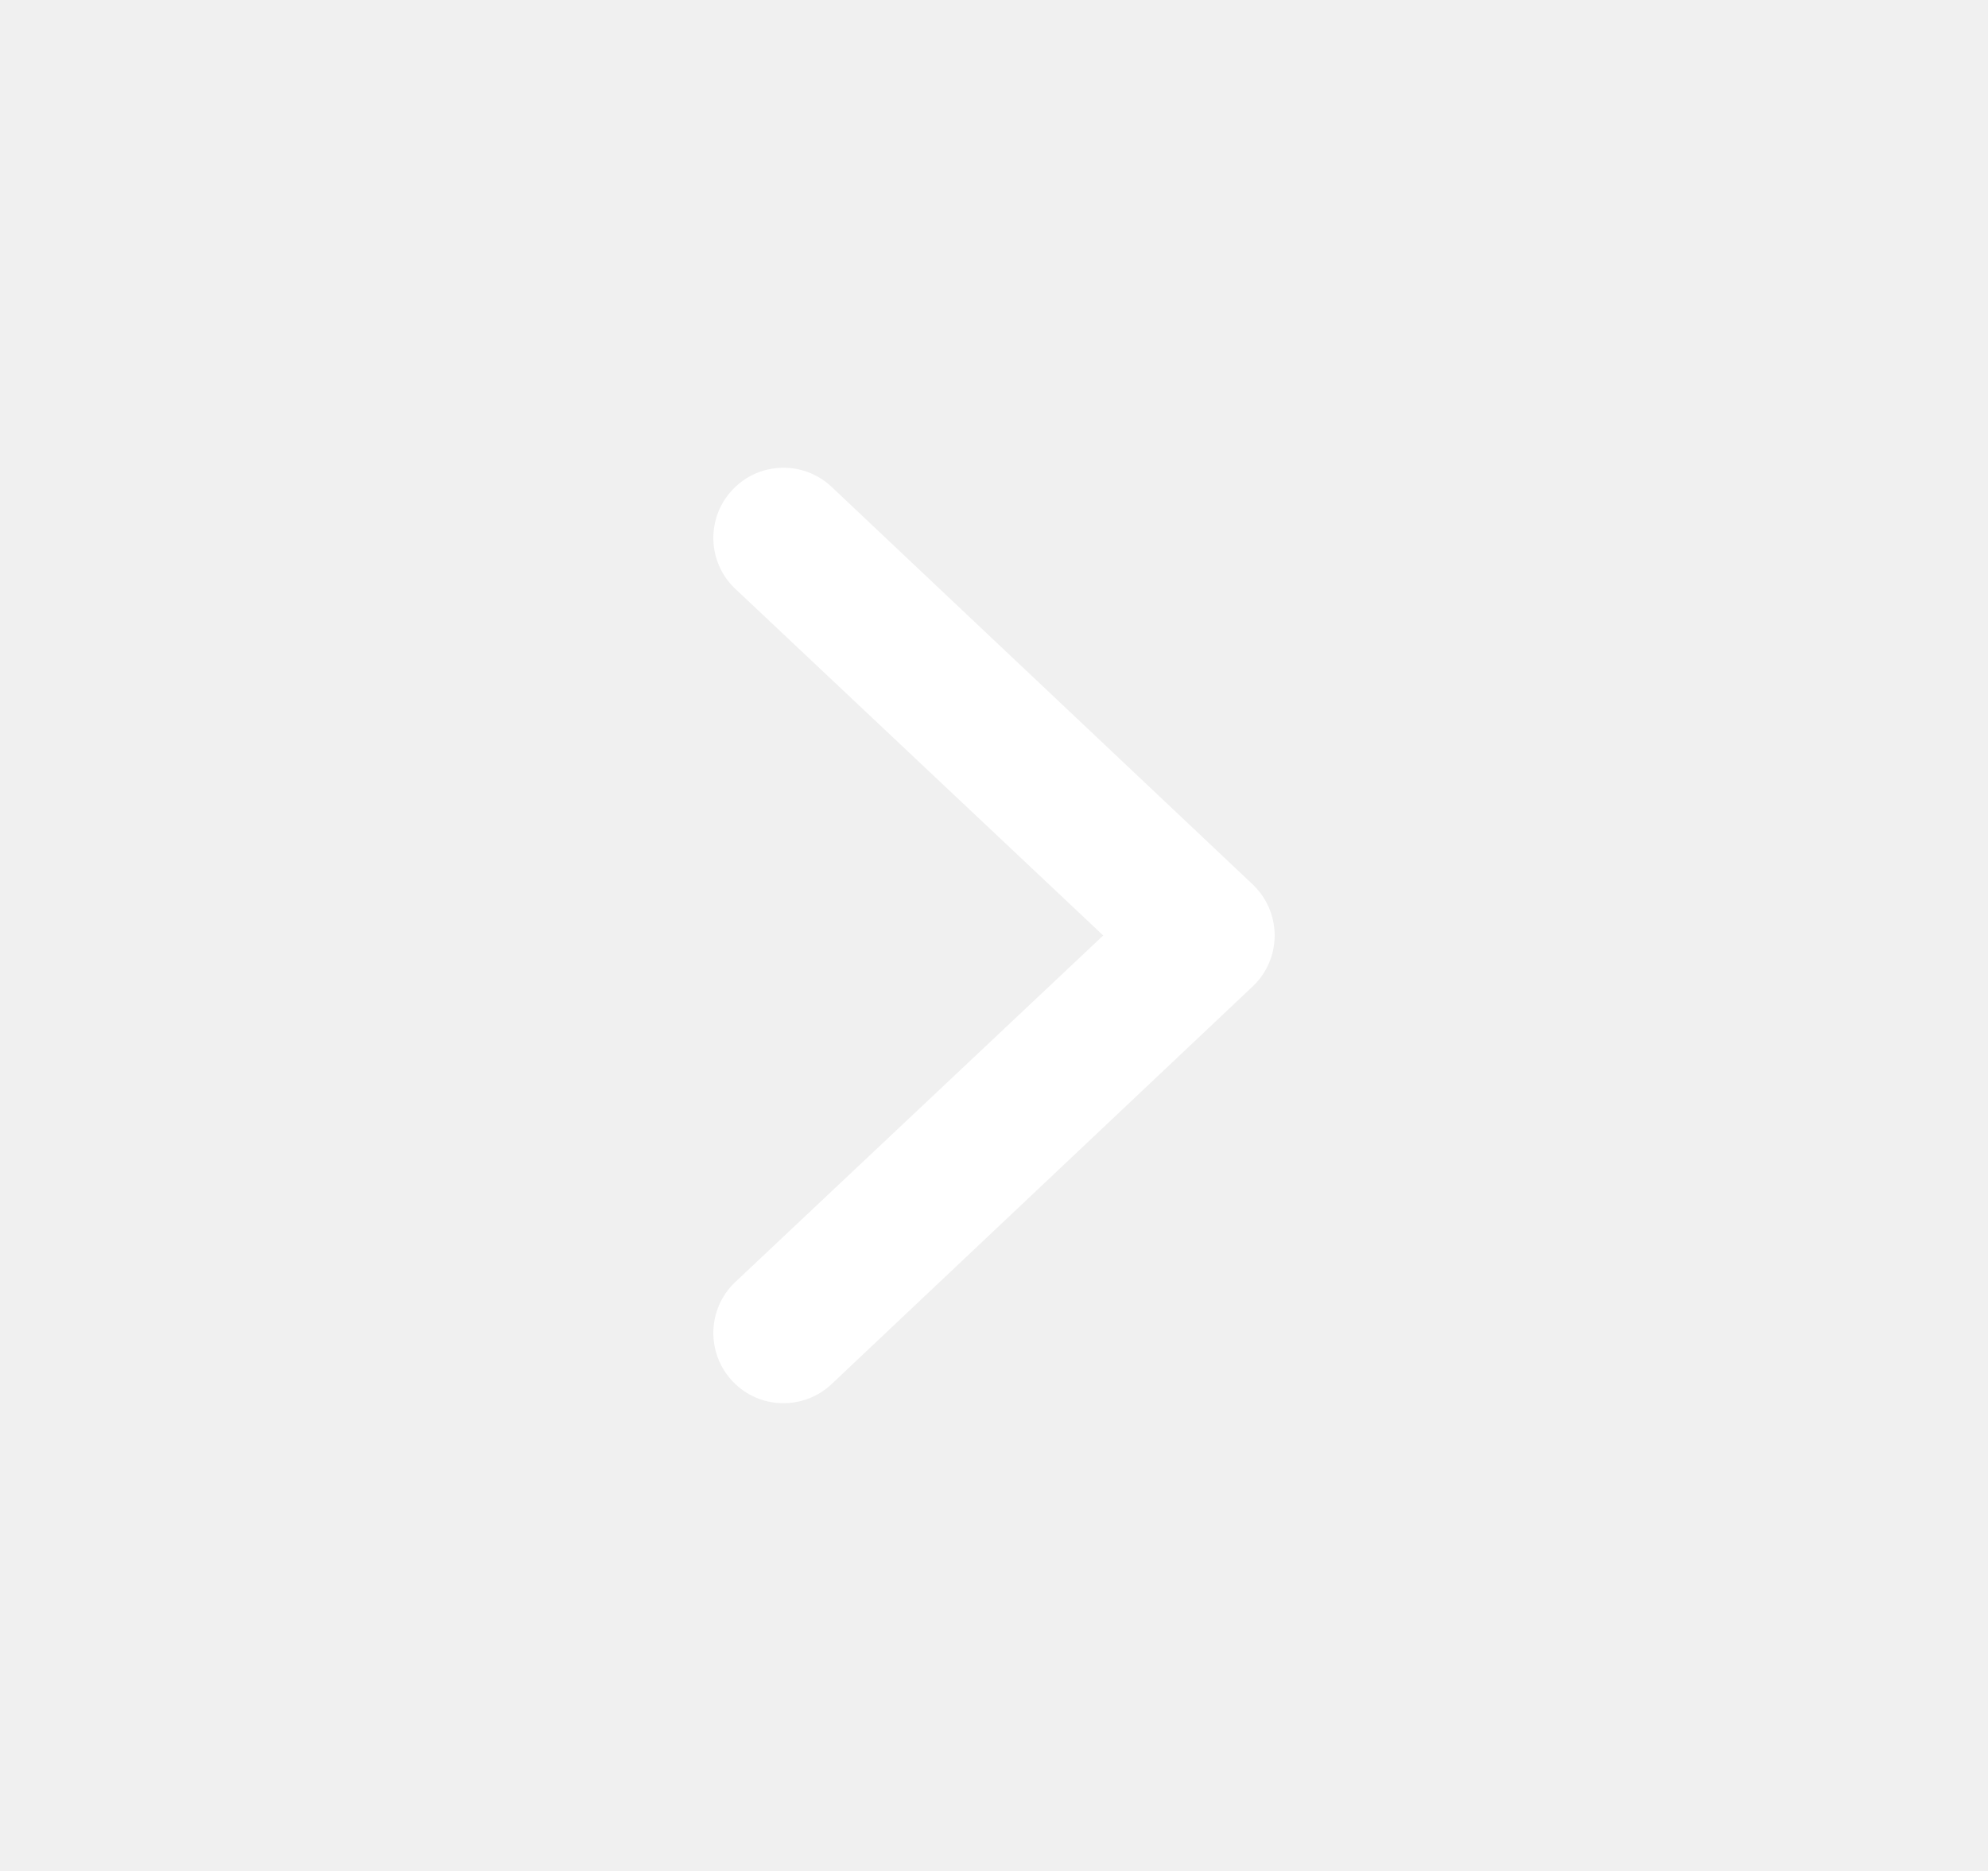
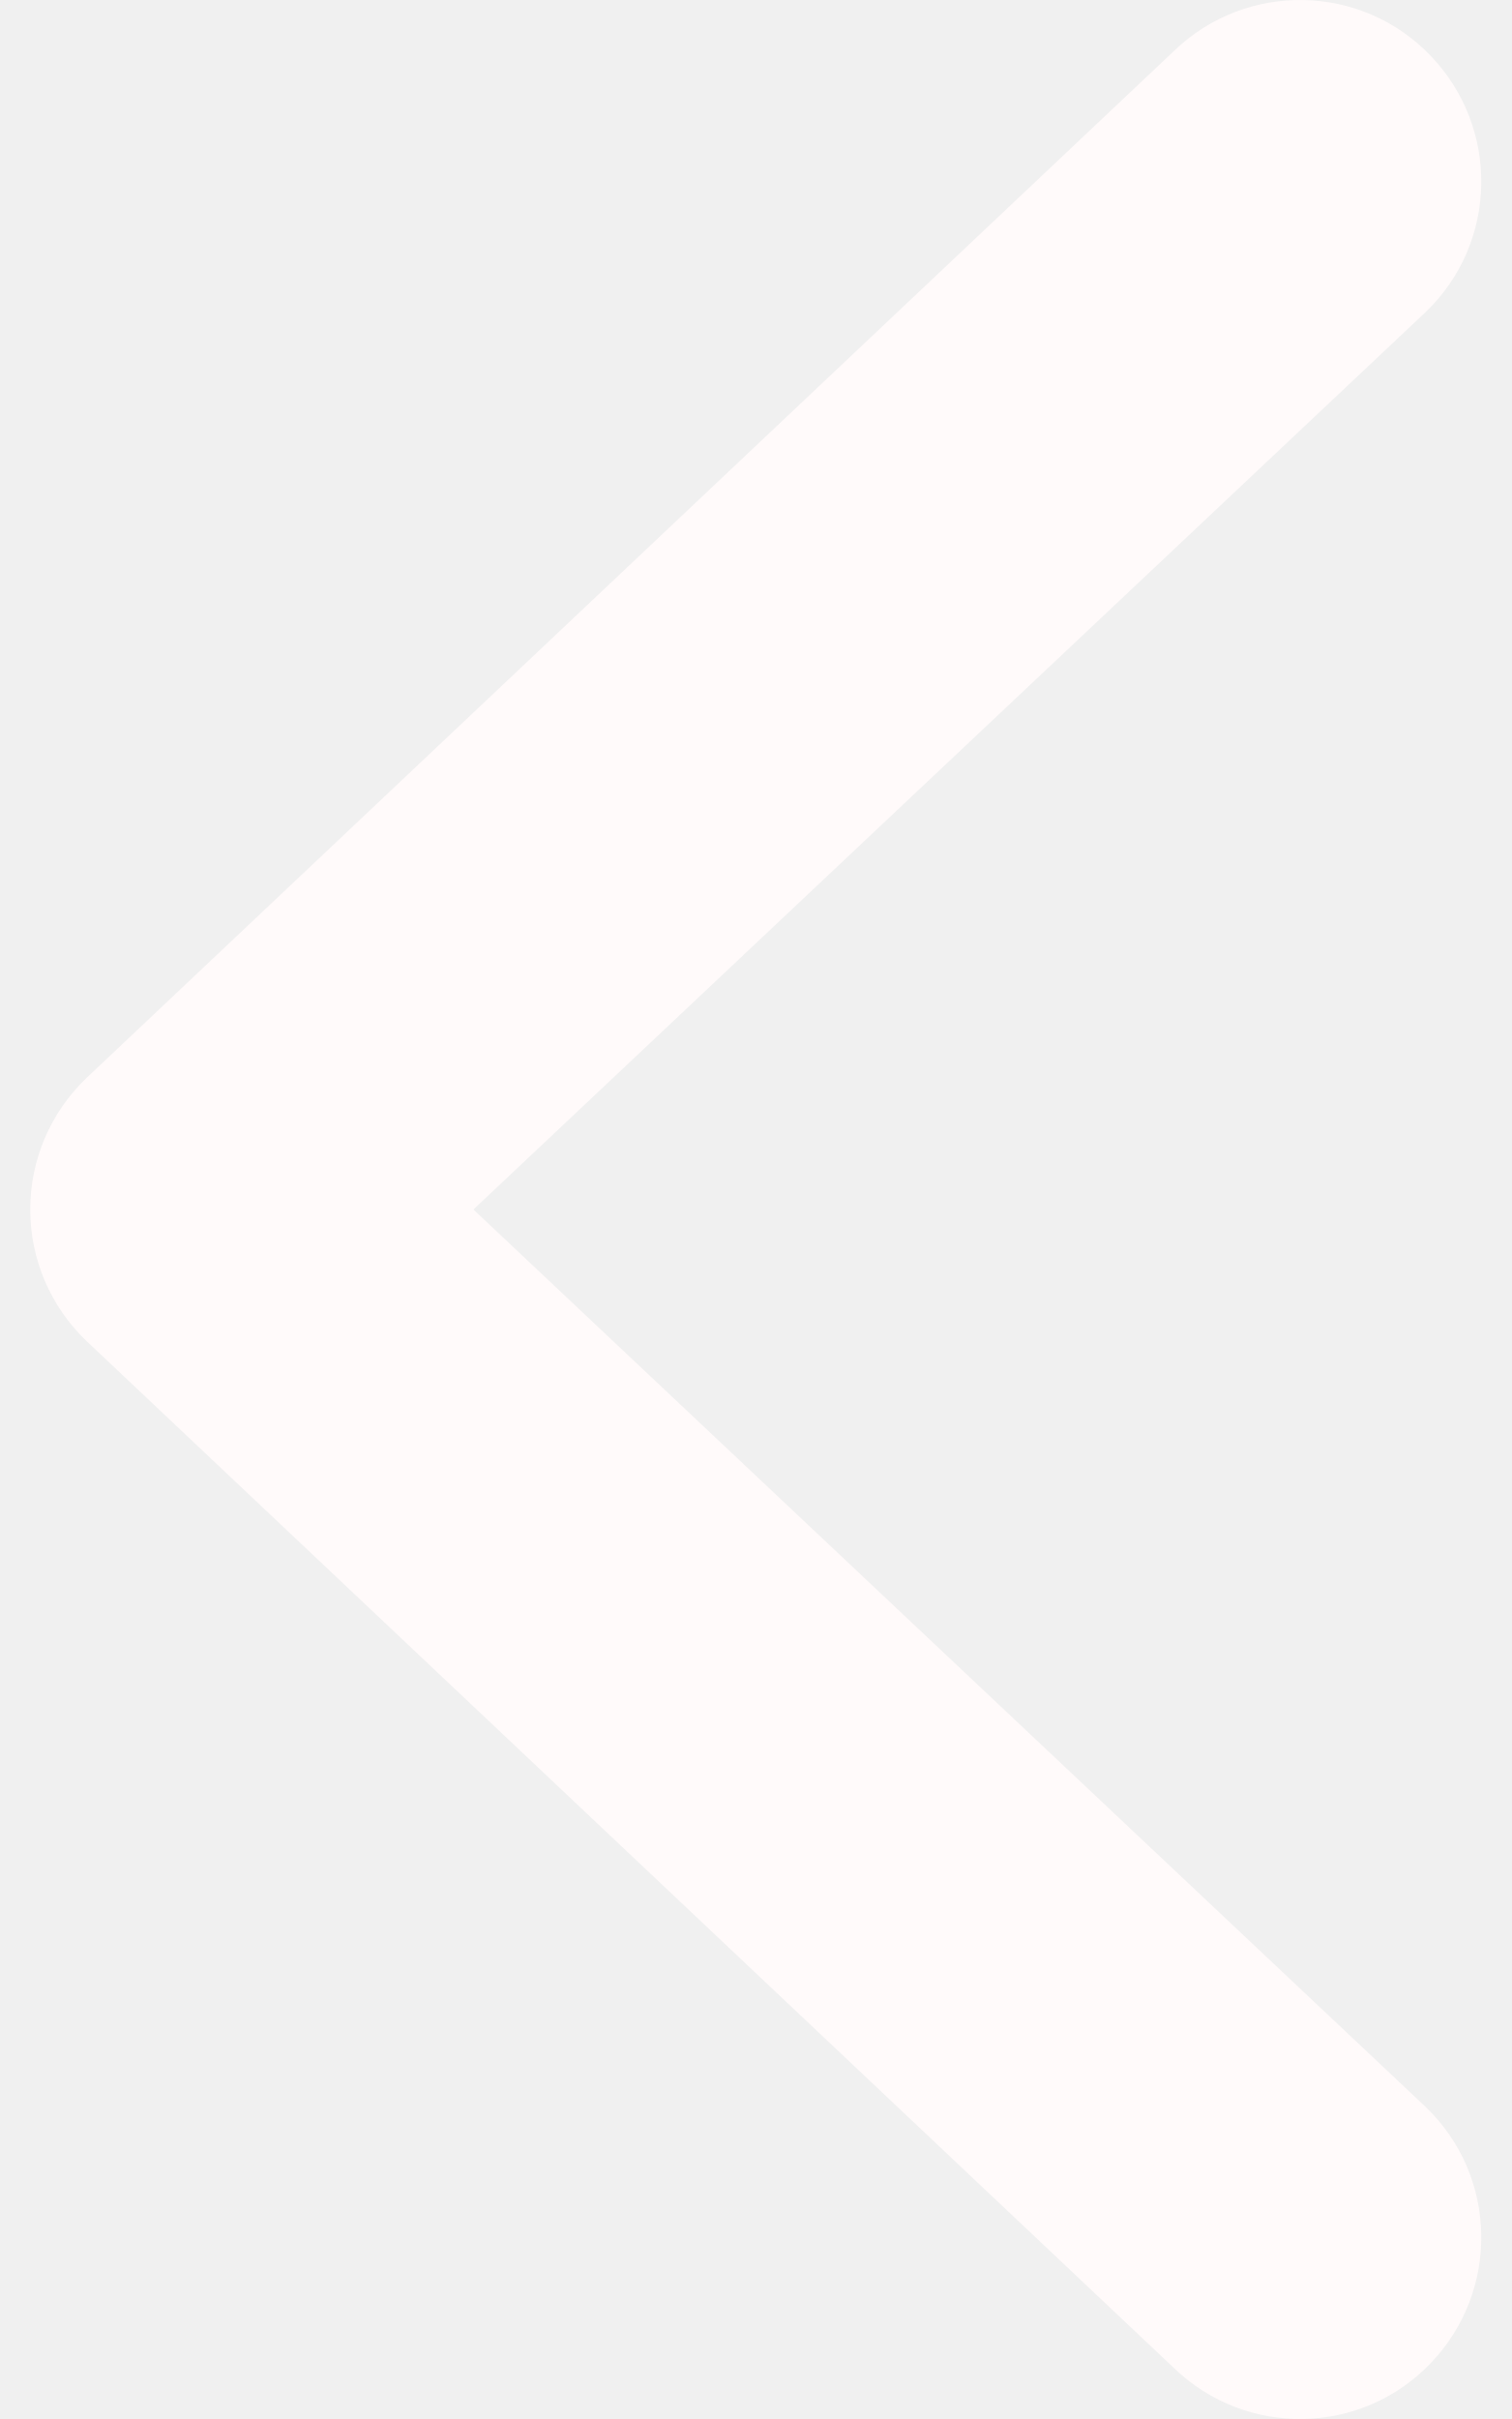
- <svg xmlns="http://www.w3.org/2000/svg" width="17" height="16" viewBox="0 0 17 16" fill="none">
-   <path fill-rule="evenodd" clip-rule="evenodd" d="M6.268 11.816C6.038 11.577 6.045 11.197 6.284 10.967L9.434 8L6.284 5.032C6.045 4.803 6.038 4.423 6.268 4.184C6.497 3.945 6.877 3.938 7.116 4.168L10.716 7.567C10.834 7.681 10.9 7.837 10.9 8C10.9 8.163 10.834 8.319 10.716 8.432L7.116 11.832C6.877 12.062 6.497 12.055 6.268 11.816Z" fill="white" />
+ <svg xmlns="http://www.w3.org/2000/svg" width="5" height="8" viewBox="0 0 5 8" fill="none">
+   <path fill-rule="evenodd" clip-rule="evenodd" d="M4.732 0.184C4.962 0.423 4.955 0.803 4.716 1.032L1.566 4L4.716 6.968C4.955 7.197 4.962 7.577 4.732 7.816C4.503 8.055 4.123 8.062 3.884 7.832L0.284 4.433C0.166 4.319 0.1 4.163 0.1 4C0.1 3.837 0.166 3.681 0.284 3.567L3.884 0.168C4.123 -0.062 4.503 -0.055 4.732 0.184Z" fill="#FFFAFA" />
</svg>
